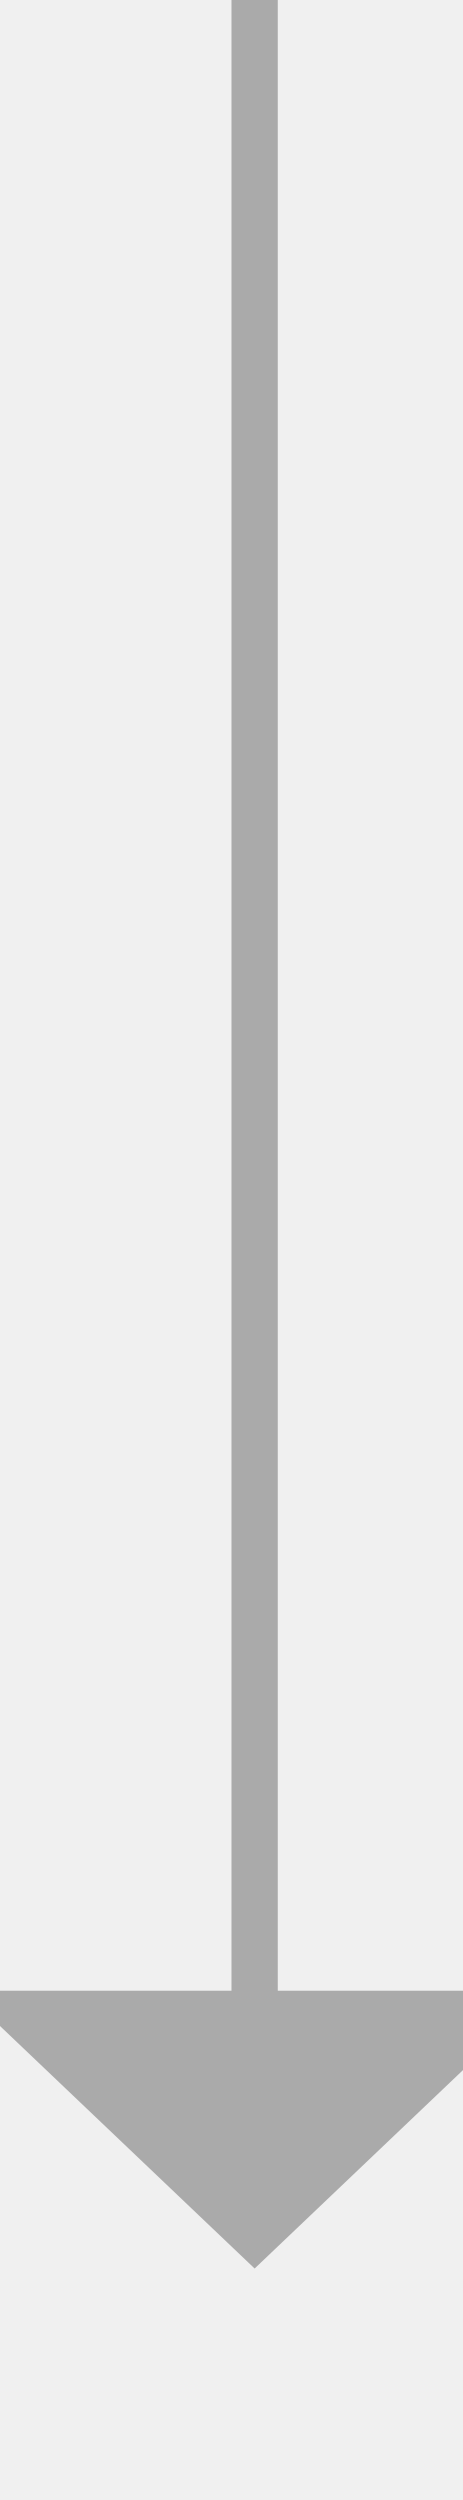
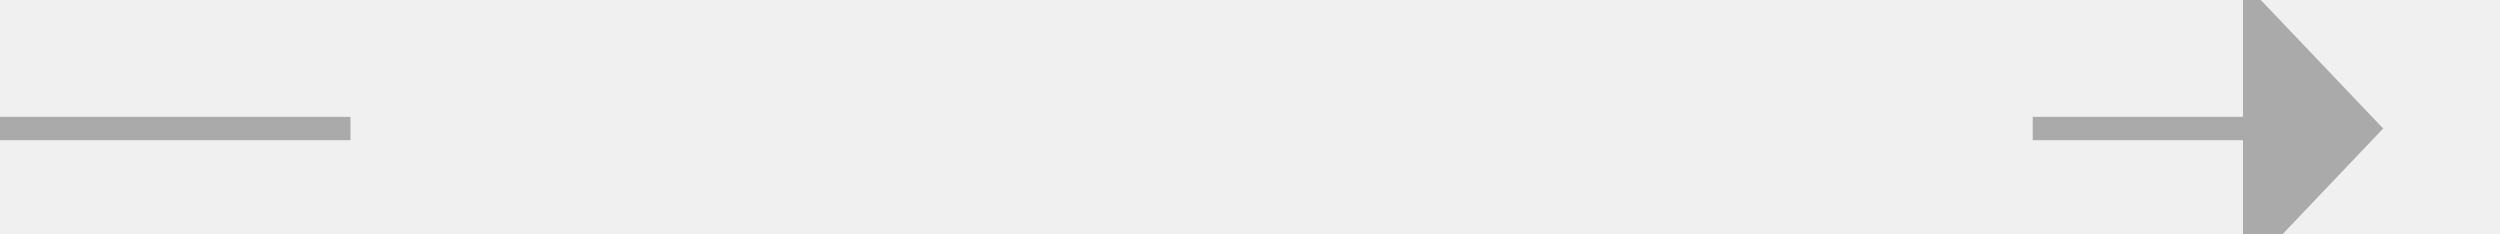
- <svg xmlns="http://www.w3.org/2000/svg" version="1.1" width="10px" height="54px" preserveAspectRatio="xMidYMin meet" viewBox="734 423  8 54">
-   <path d="M 738.5 423  L 738.5 467  " stroke-width="1" stroke="#aaaaaa" fill="none" />
-   <path d="M 732.2 466  L 738.5 472  L 744.8 466  L 732.2 466  Z " fill-rule="nonzero" fill="#aaaaaa" stroke="none" />
+ <svg xmlns="http://www.w3.org/2000/svg" version="1.1" width="107px" height="10px" preserveAspectRatio="xMinYMid meet" viewBox="389 282  107 8">
+   <defs>
+     <mask fill="white" id="clip701">
+       <path d="M 404 273  L 476 273  L 476 298  L 404 298  Z M 389 273  L 500 273  L 500 298  L 389 298  Z " fill-rule="evenodd" />
+     </mask>
+   </defs>
+   <path d="M 404 286.5  L 389 286.5  M 476 286.5  L 486 286.5  " stroke-width="1" stroke="#aaaaaa" fill="none" />
+   <path d="M 485 292.8  L 491 286.5  L 485 280.2  L 485 292.8  Z " fill-rule="nonzero" fill="#aaaaaa" stroke="none" mask="url(#clip701)" />
</svg>
